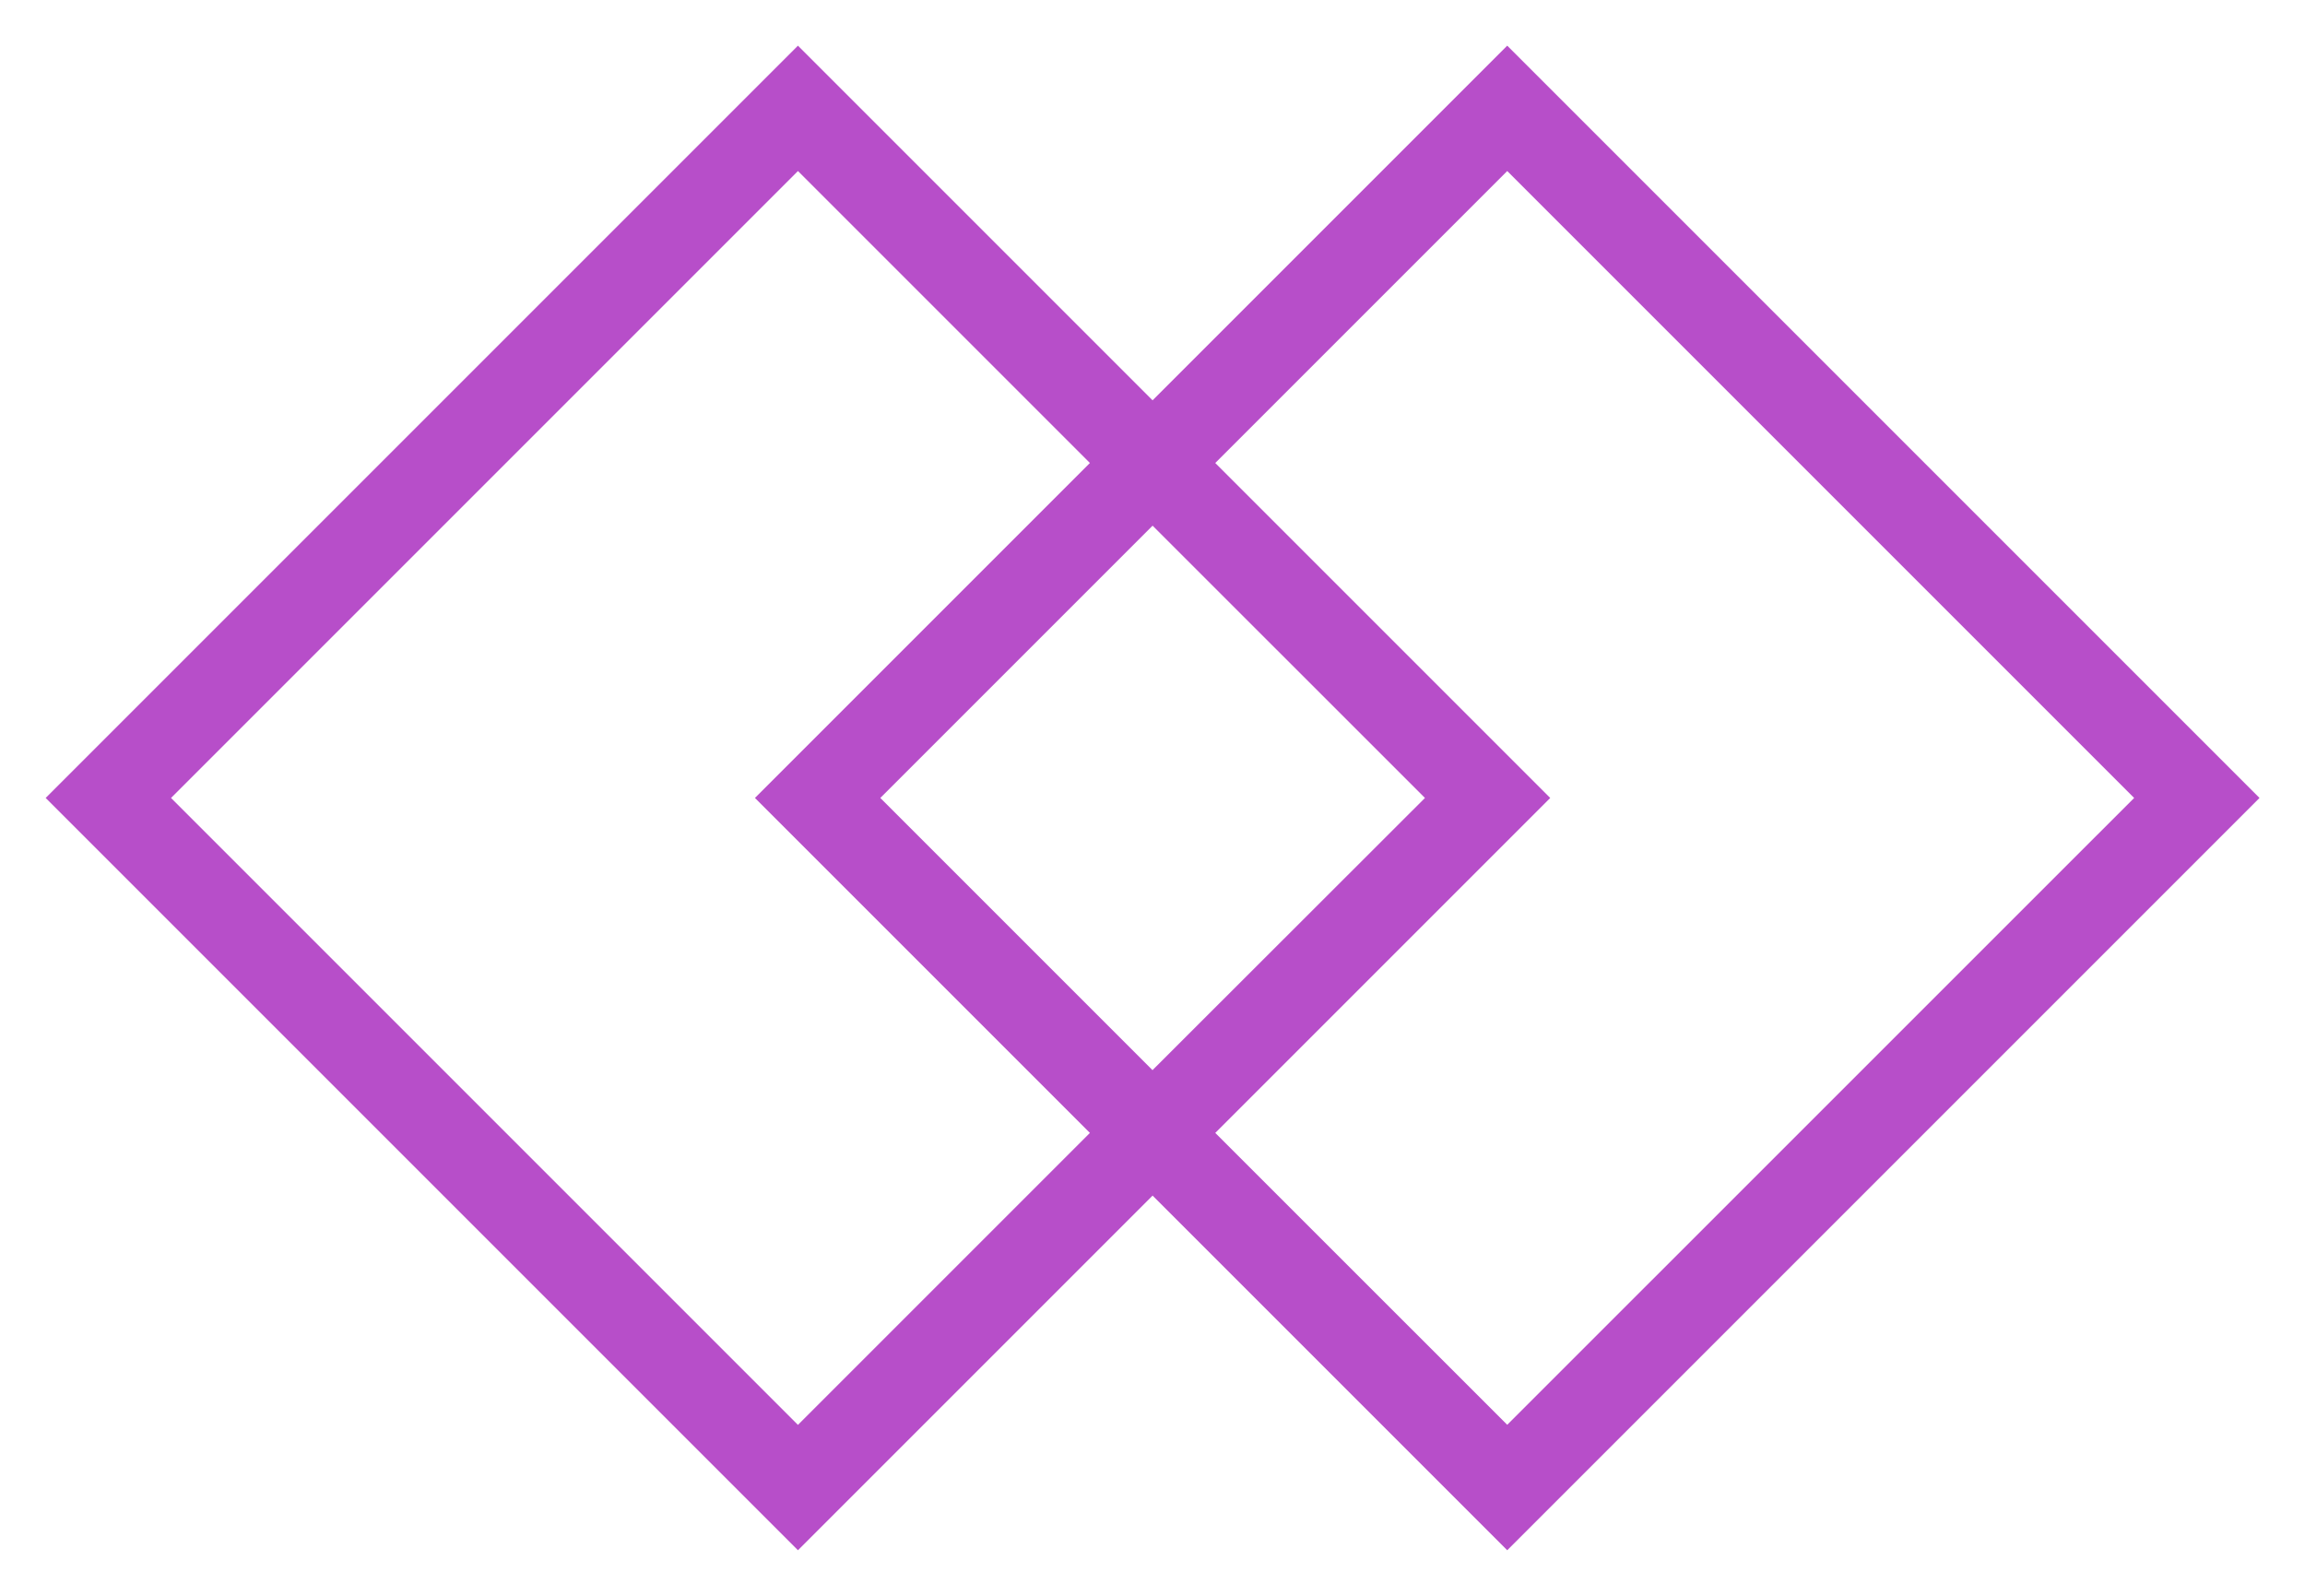
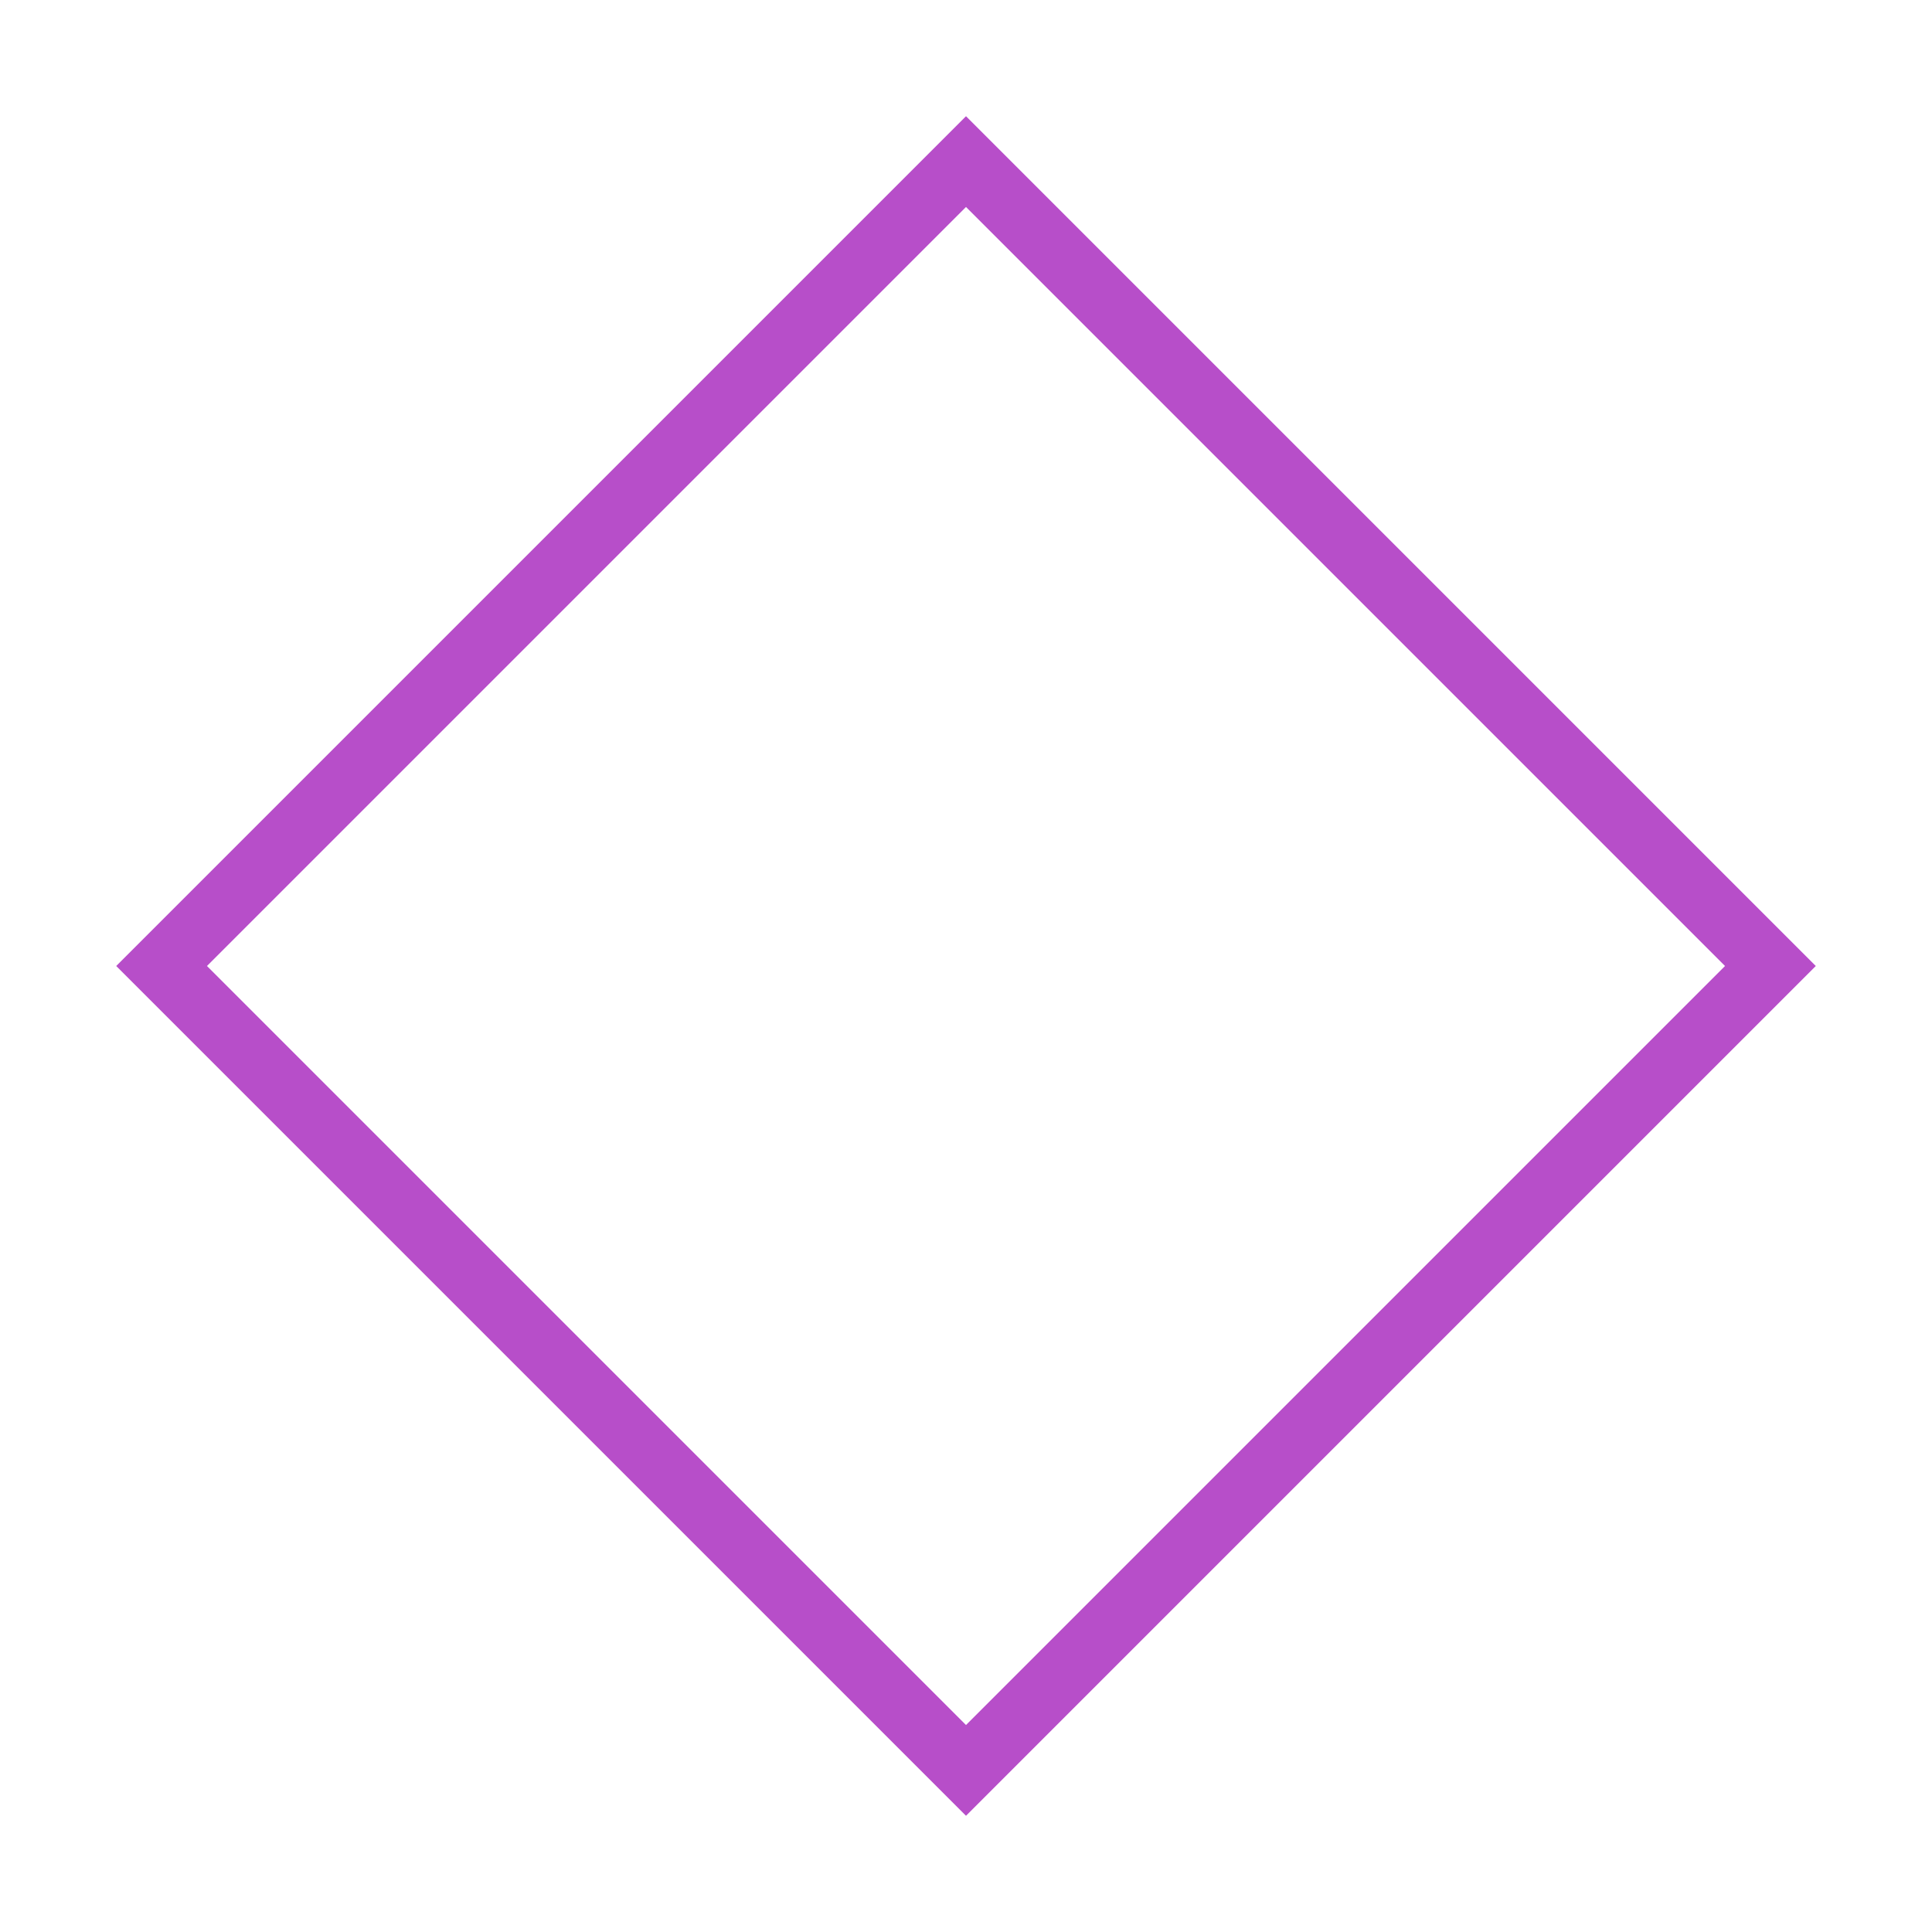
- <svg xmlns="http://www.w3.org/2000/svg" t="1706952410704" class="icon" viewBox="0 0 1479 1024" version="1.1" p-id="6977" width="288.867" height="200">
-   <path d="M967.111 29.298L1449.813 512 967.111 994.702l-227.556-227.556-227.556 227.556L29.298 512 512 29.298l227.556 227.556 227.556-227.556zM512 109.739L109.739 512 512 914.261l187.335-187.335L484.409 512l214.926-214.926L512 109.739z m455.111 0l-187.335 187.335L994.702 512l-214.926 214.926L967.111 914.204 1369.372 512 967.111 109.739z m-227.556 227.556L564.85 512l174.649 174.649L914.318 512 739.556 337.294z" fill="#b74ec9" p-id="6978" />
+ <svg xmlns="http://www.w3.org/2000/svg" t="1708230461554" class="icon" viewBox="0 0 1024 1024" version="1.1" p-id="10415" width="260" height="260">
+   <path d="M512 962.4L61.6 512 512 61.6 962.4 512 512 962.4zM109.7 512L512 914.3 914.3 512 512 109.7 109.7 512z" fill="#b74ec9" p-id="10416" />
</svg>
